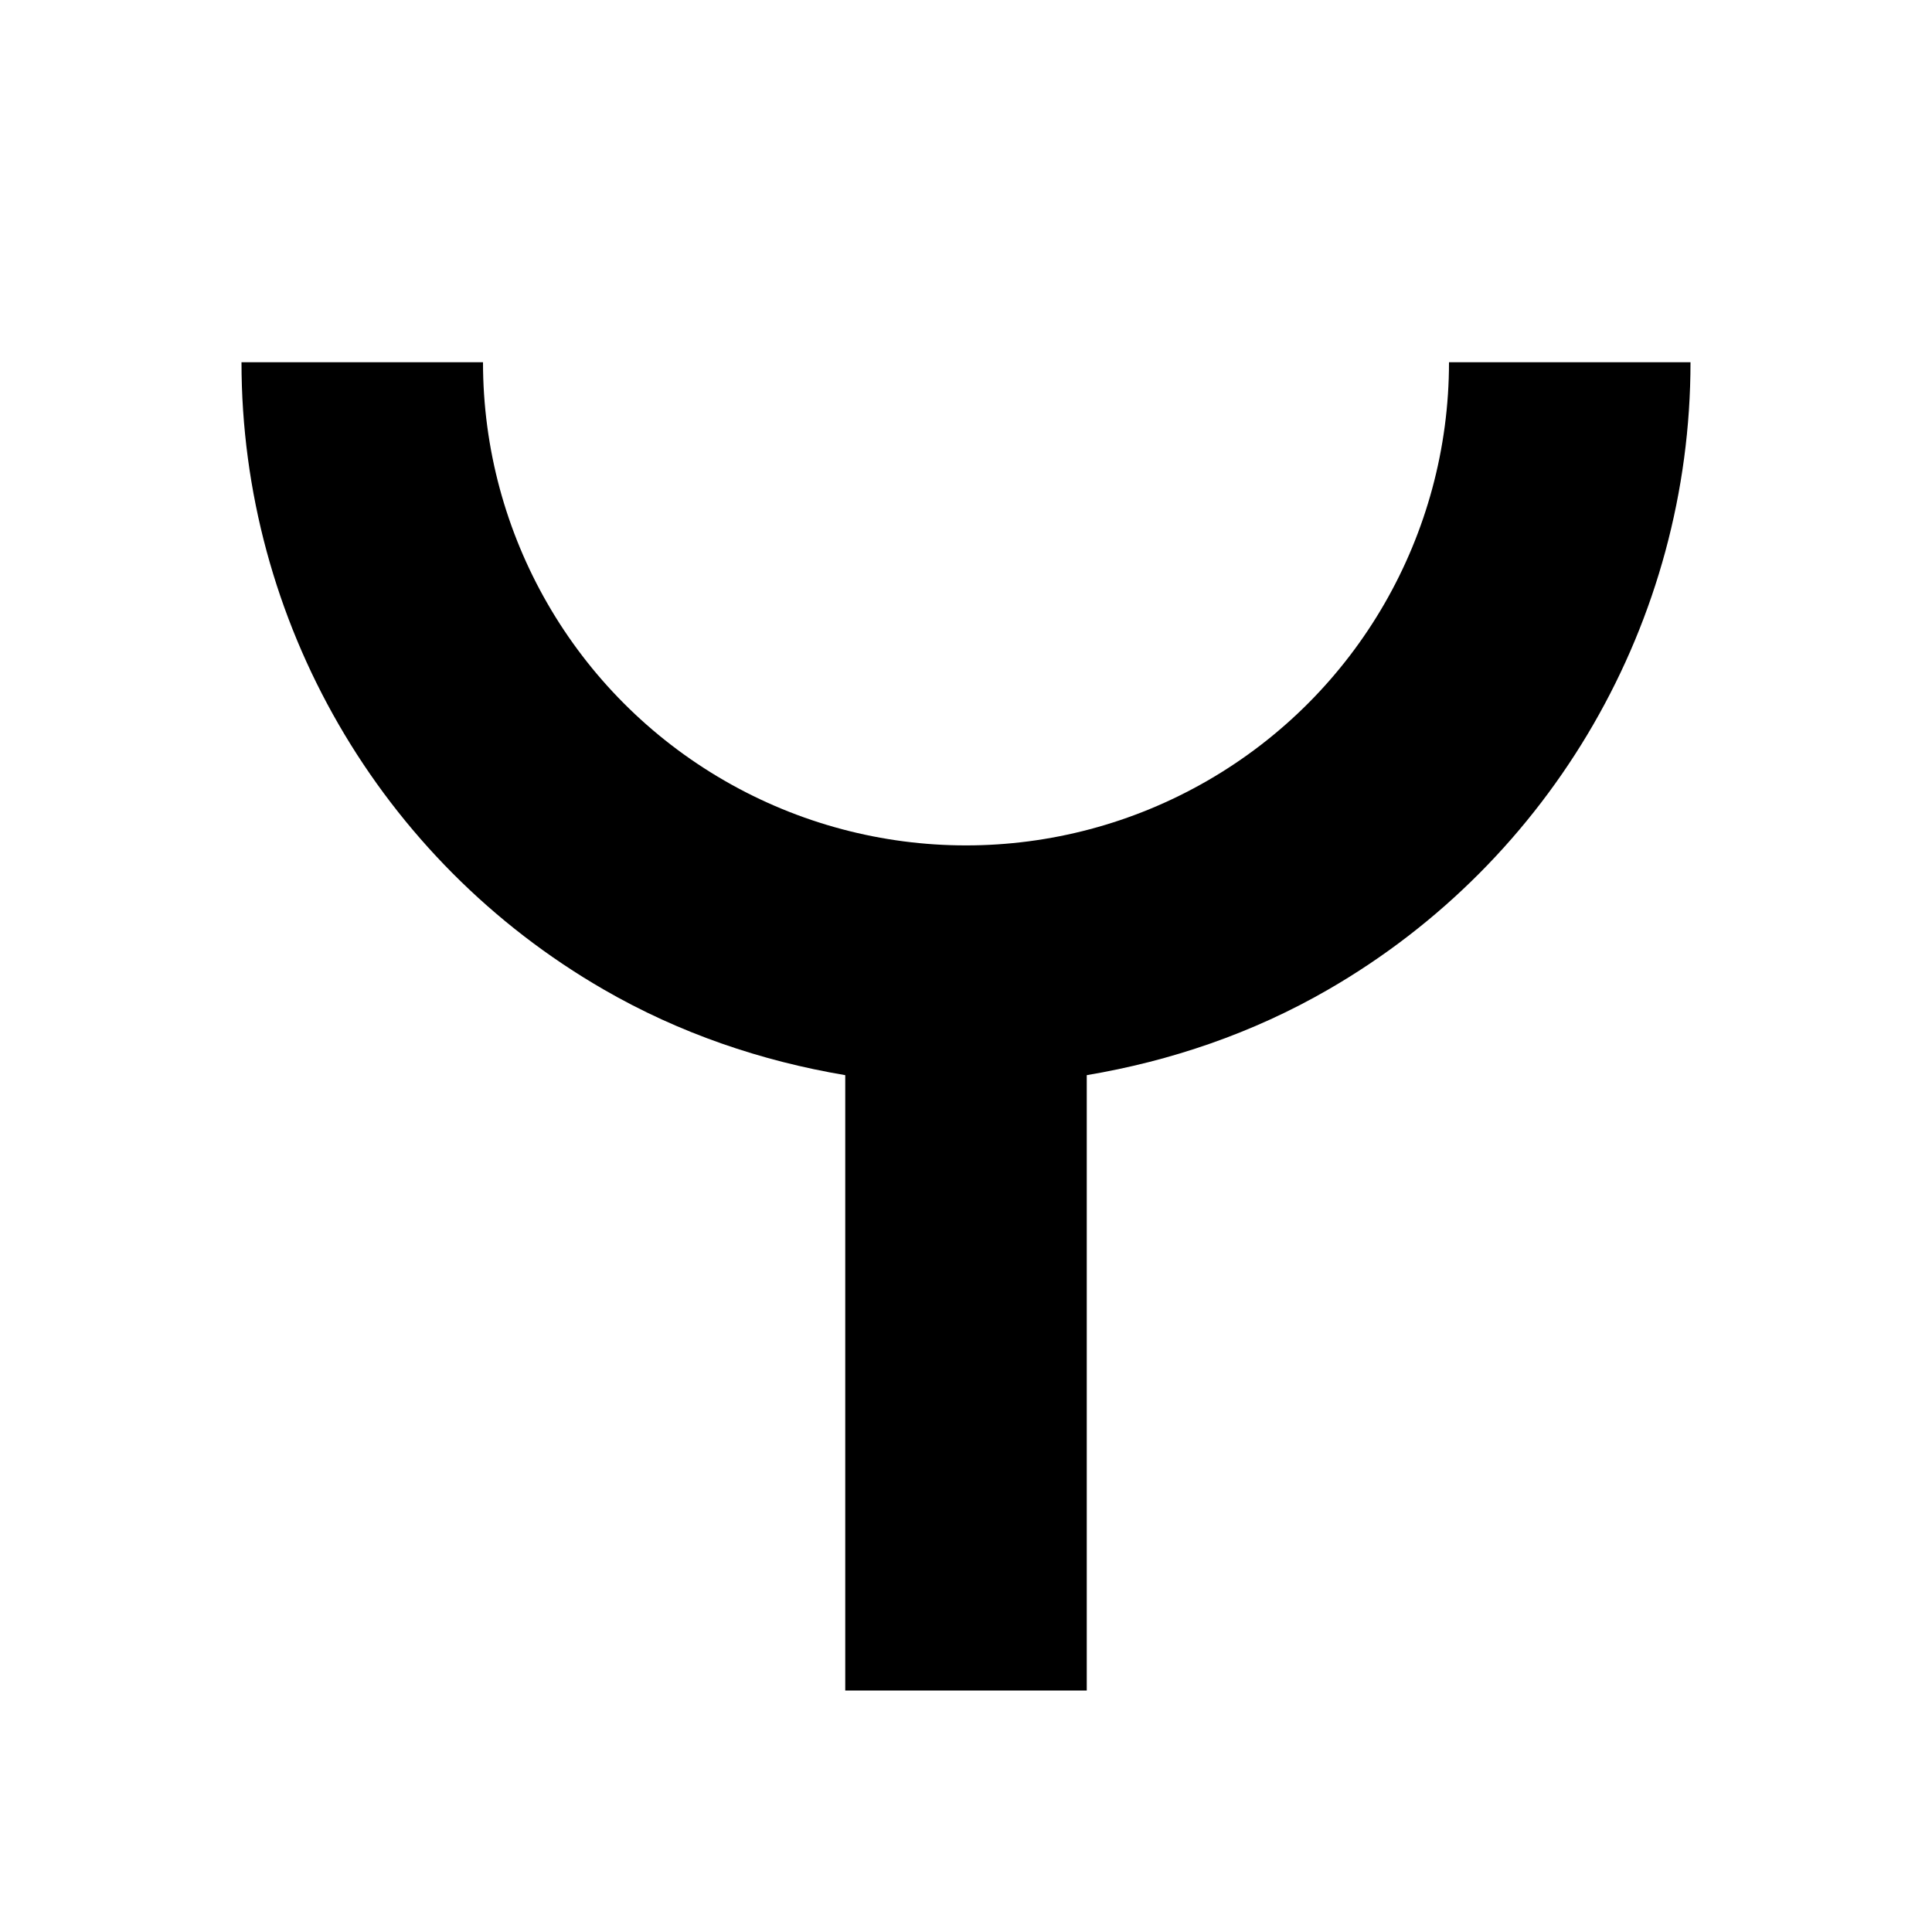
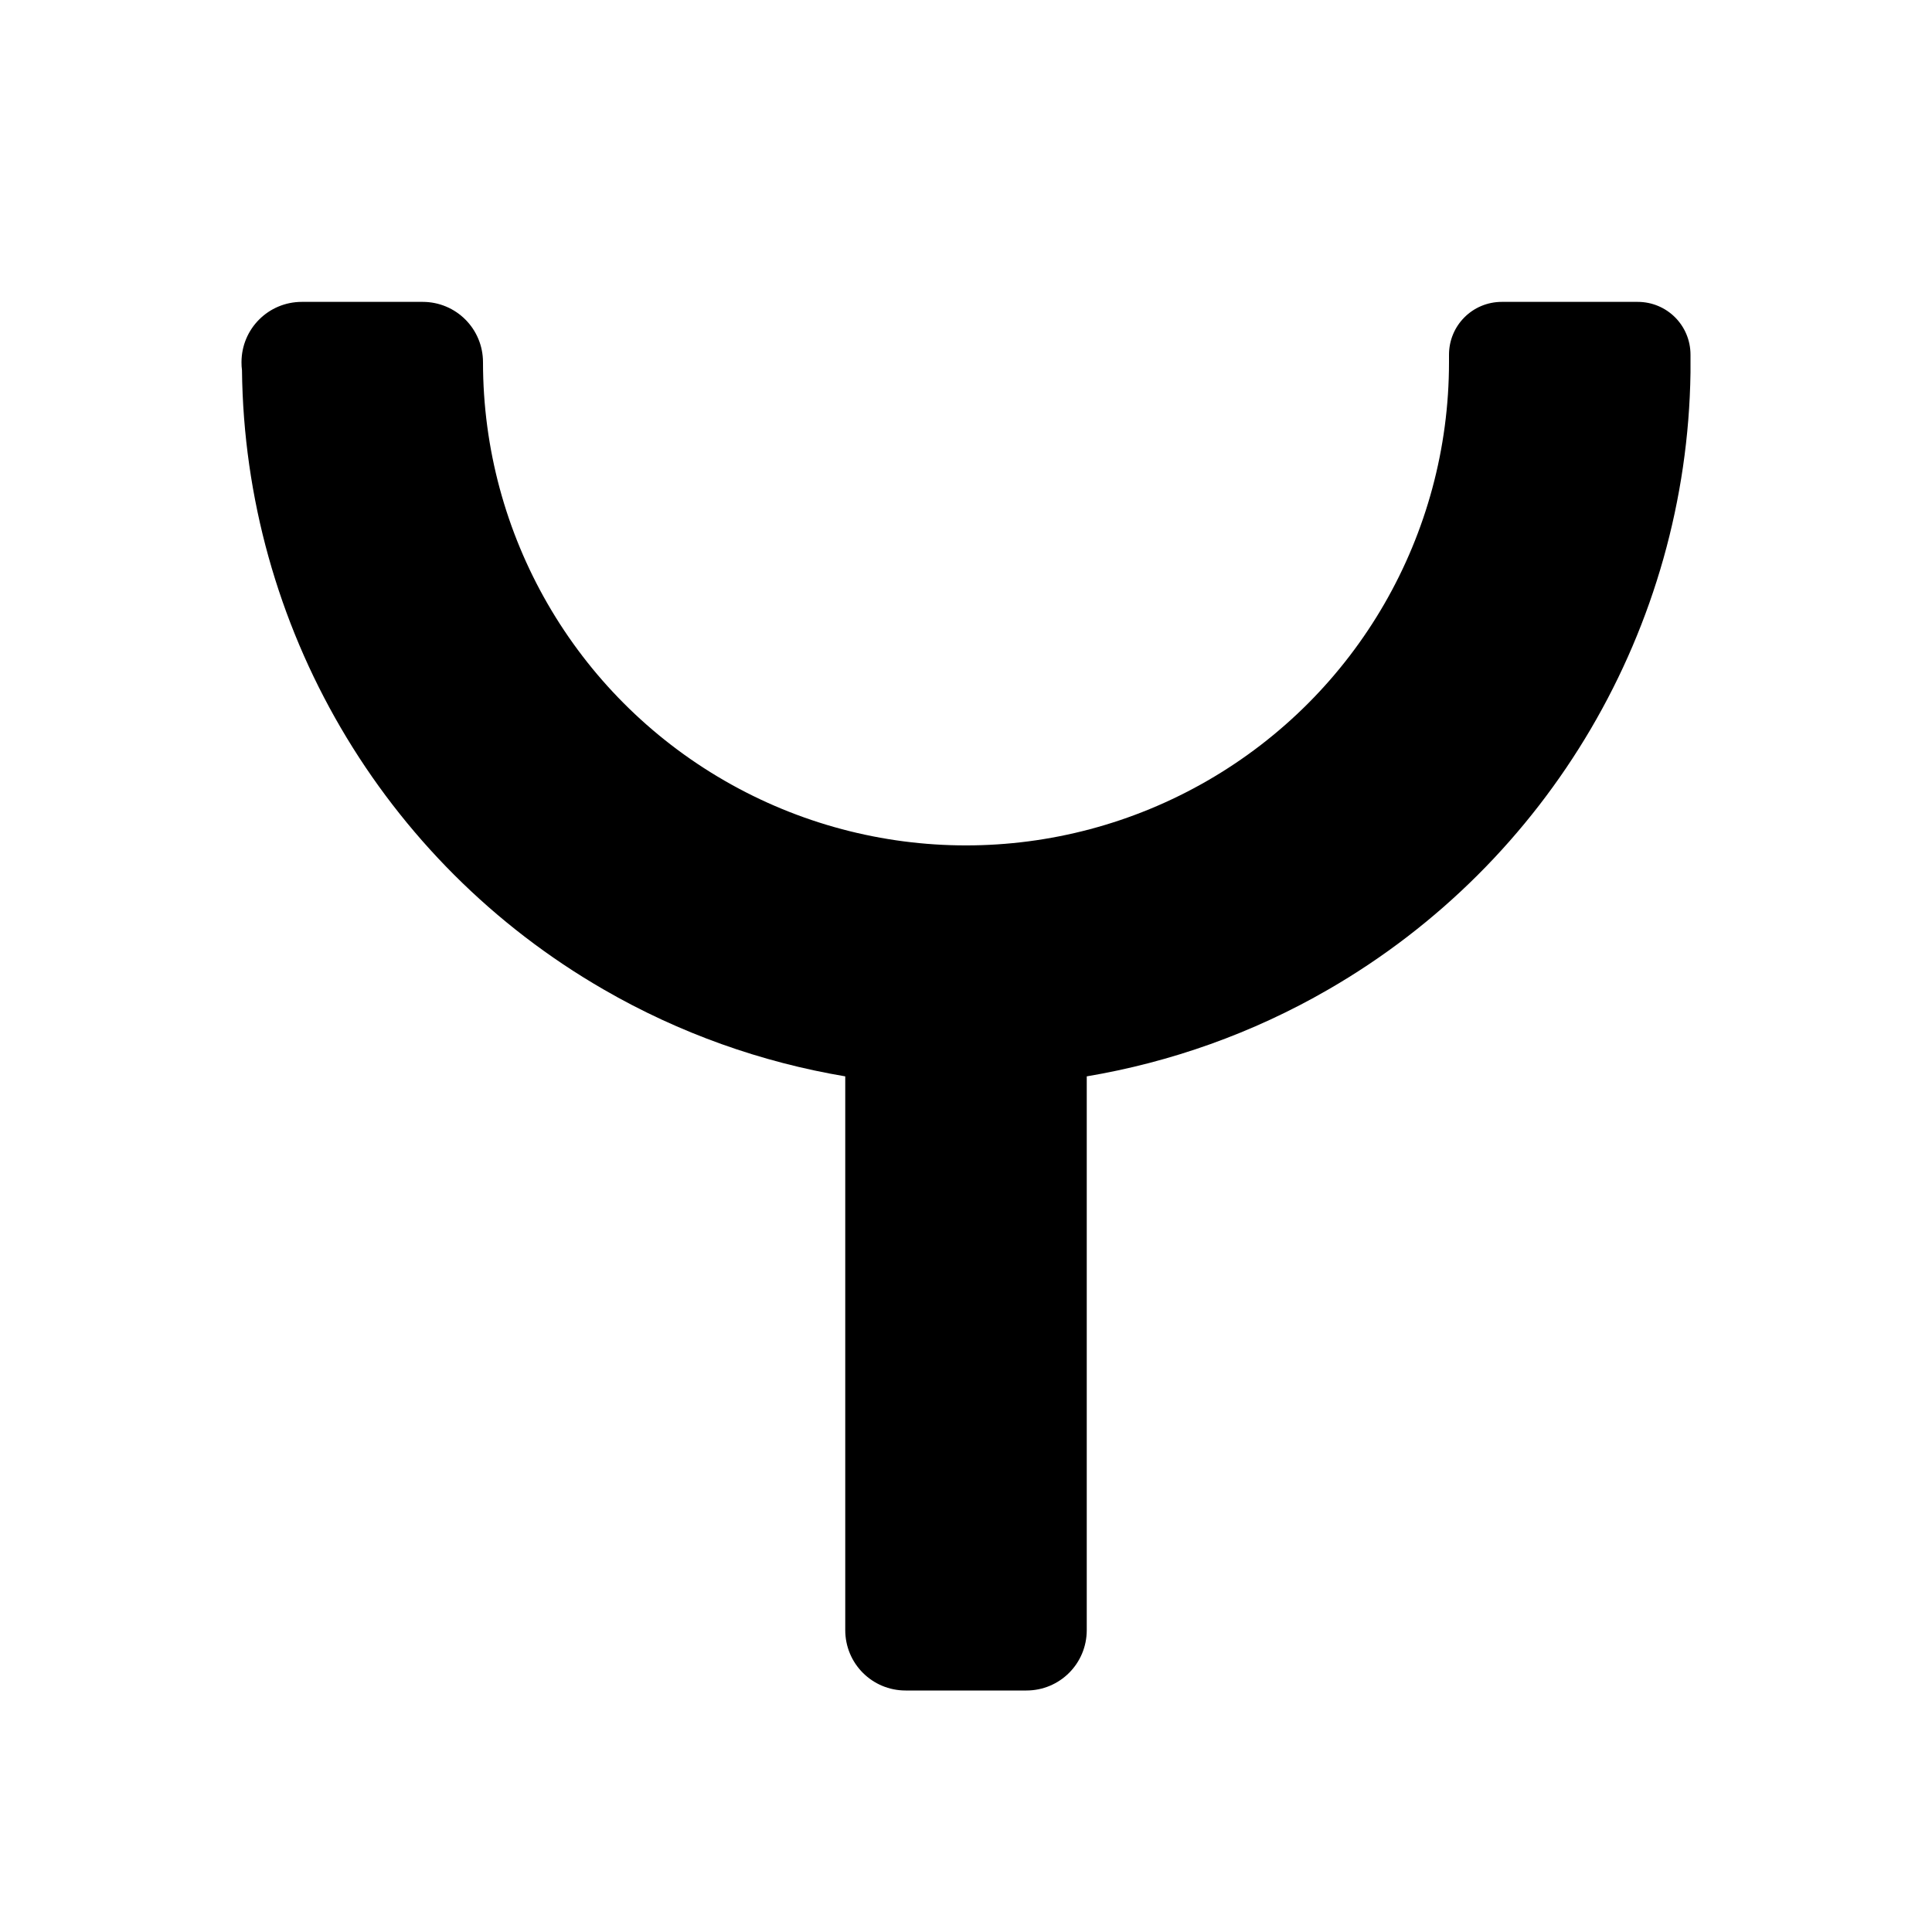
<svg xmlns="http://www.w3.org/2000/svg" width="16" height="16">
-   <path d="M 2.0,3.0 C 2.0,5.142 3.145,7.124 5.0,8.195 C 5.628,8.558 6.306,8.787 7.0,8.904 L 7.0,9.0 L 7.0,13.0 L 7.0,14.0 L 9.0,14.0 L 9.0,13.0 L 9.0,9.0 L 9.0,8.904 C 9.694,8.787 10.372,8.558 11.0,8.195 C 12.855,7.124 14.0,5.142 14.0,3.0 L 12.0,3.0 C 12.0,4.431 11.239,5.75 10.0,6.465 C 8.761,7.18 7.239,7.18 6.0,6.465 C 4.761,5.75 4.0,4.431 4.0,3.0 L 2.0,3.0" fill="#000" />
+   <path d="M 2.5,2.5 C 2.223,2.5 2.0,2.723 2.0,3.0 C 2.0,3.023 2.001,3.045 2.004,3.066 C 2.027,5.183 3.164,7.136 5.0,8.195 C 5.628,8.558 6.306,8.797 7.0,8.914 L 7.0,13.5 C 7.0,13.777 7.223,14.0 7.5,14.0 L 8.5,14.0 C 8.777,14.0 9.0,13.777 9.0,13.5 L 9.0,8.914 C 9.694,8.797 10.372,8.558 11.0,8.195 C 12.83,7.139 13.97,5.195 14.0,3.086 C 14,3.057 14.0,3.029 14.0,3.0 L 14.0,2.938 C 14.0,2.695 13.805,2.5 13.562,2.5 L 12.438,2.5 C 12.195,2.5 12.0,2.695 12.0,2.938 L 12.0,3.0 C 12.0,4.431 11.239,5.75 10.0,6.465 C 8.761,7.18 7.239,7.18 6.0,6.465 C 4.761,5.75 4.0,4.431 4.0,3.0 C 4.0,2.723 3.777,2.5 3.5,2.5 L 2.5,2.5" fill="#000" />
</svg>
